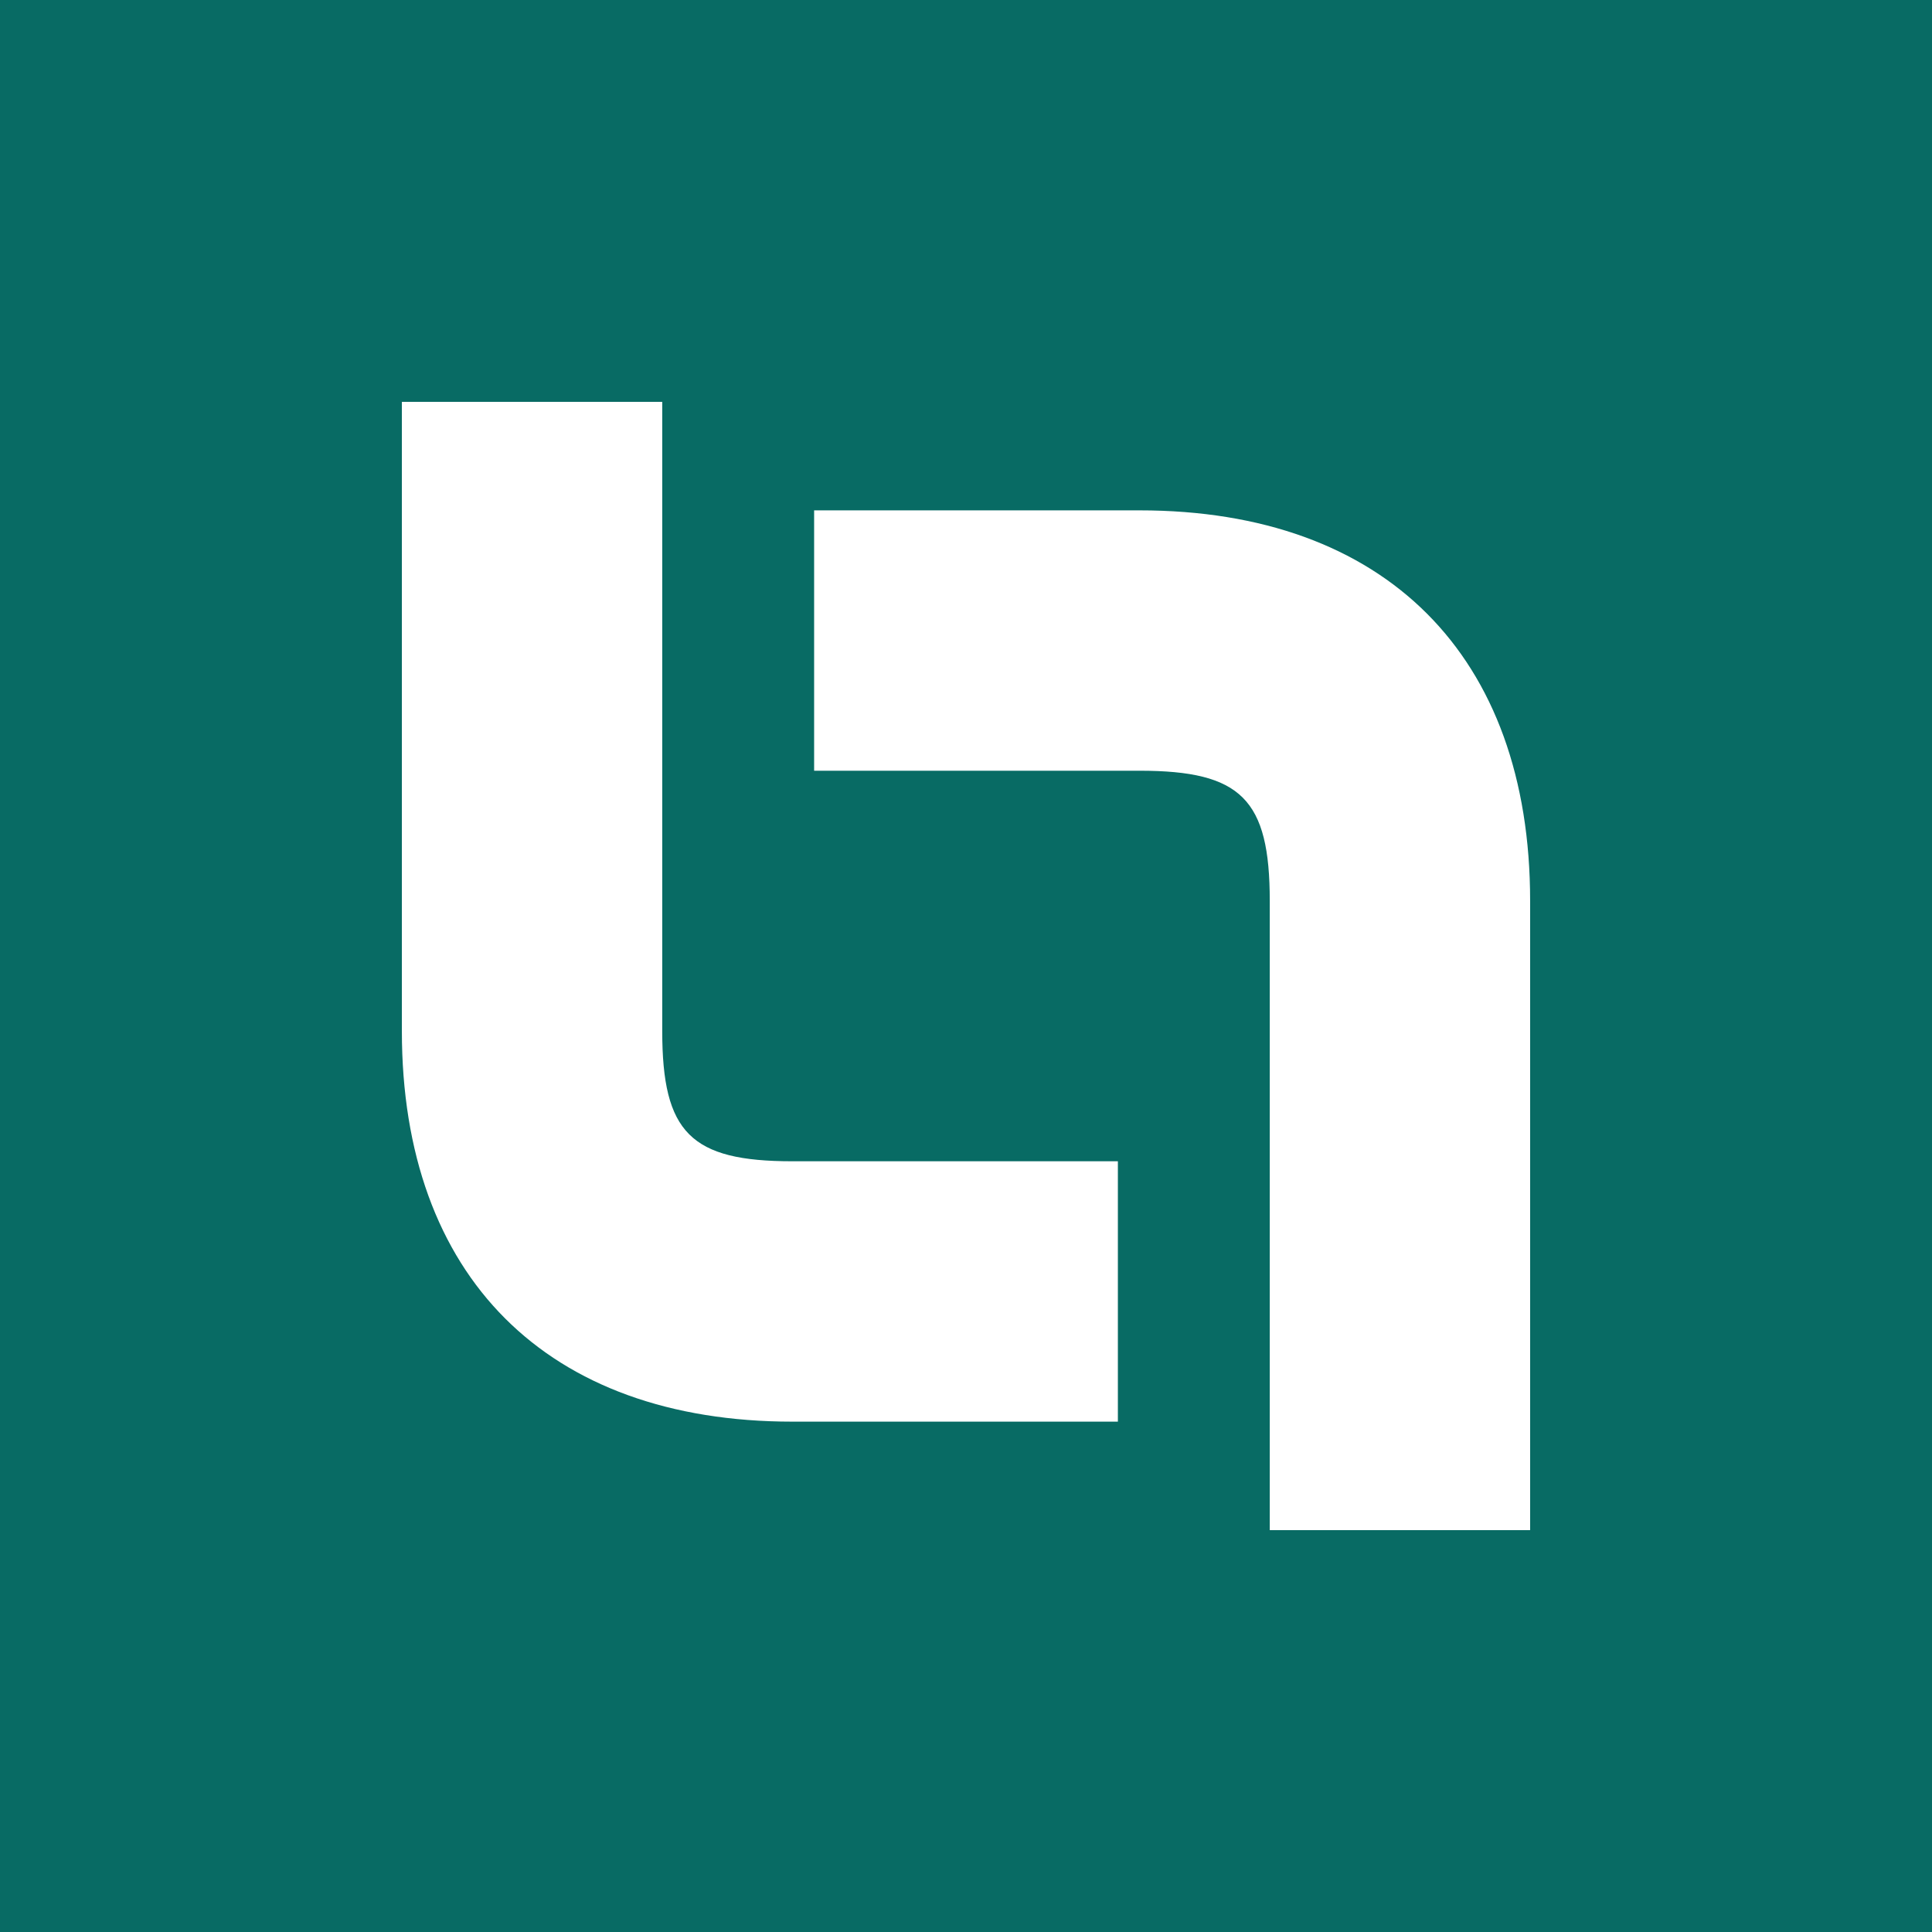
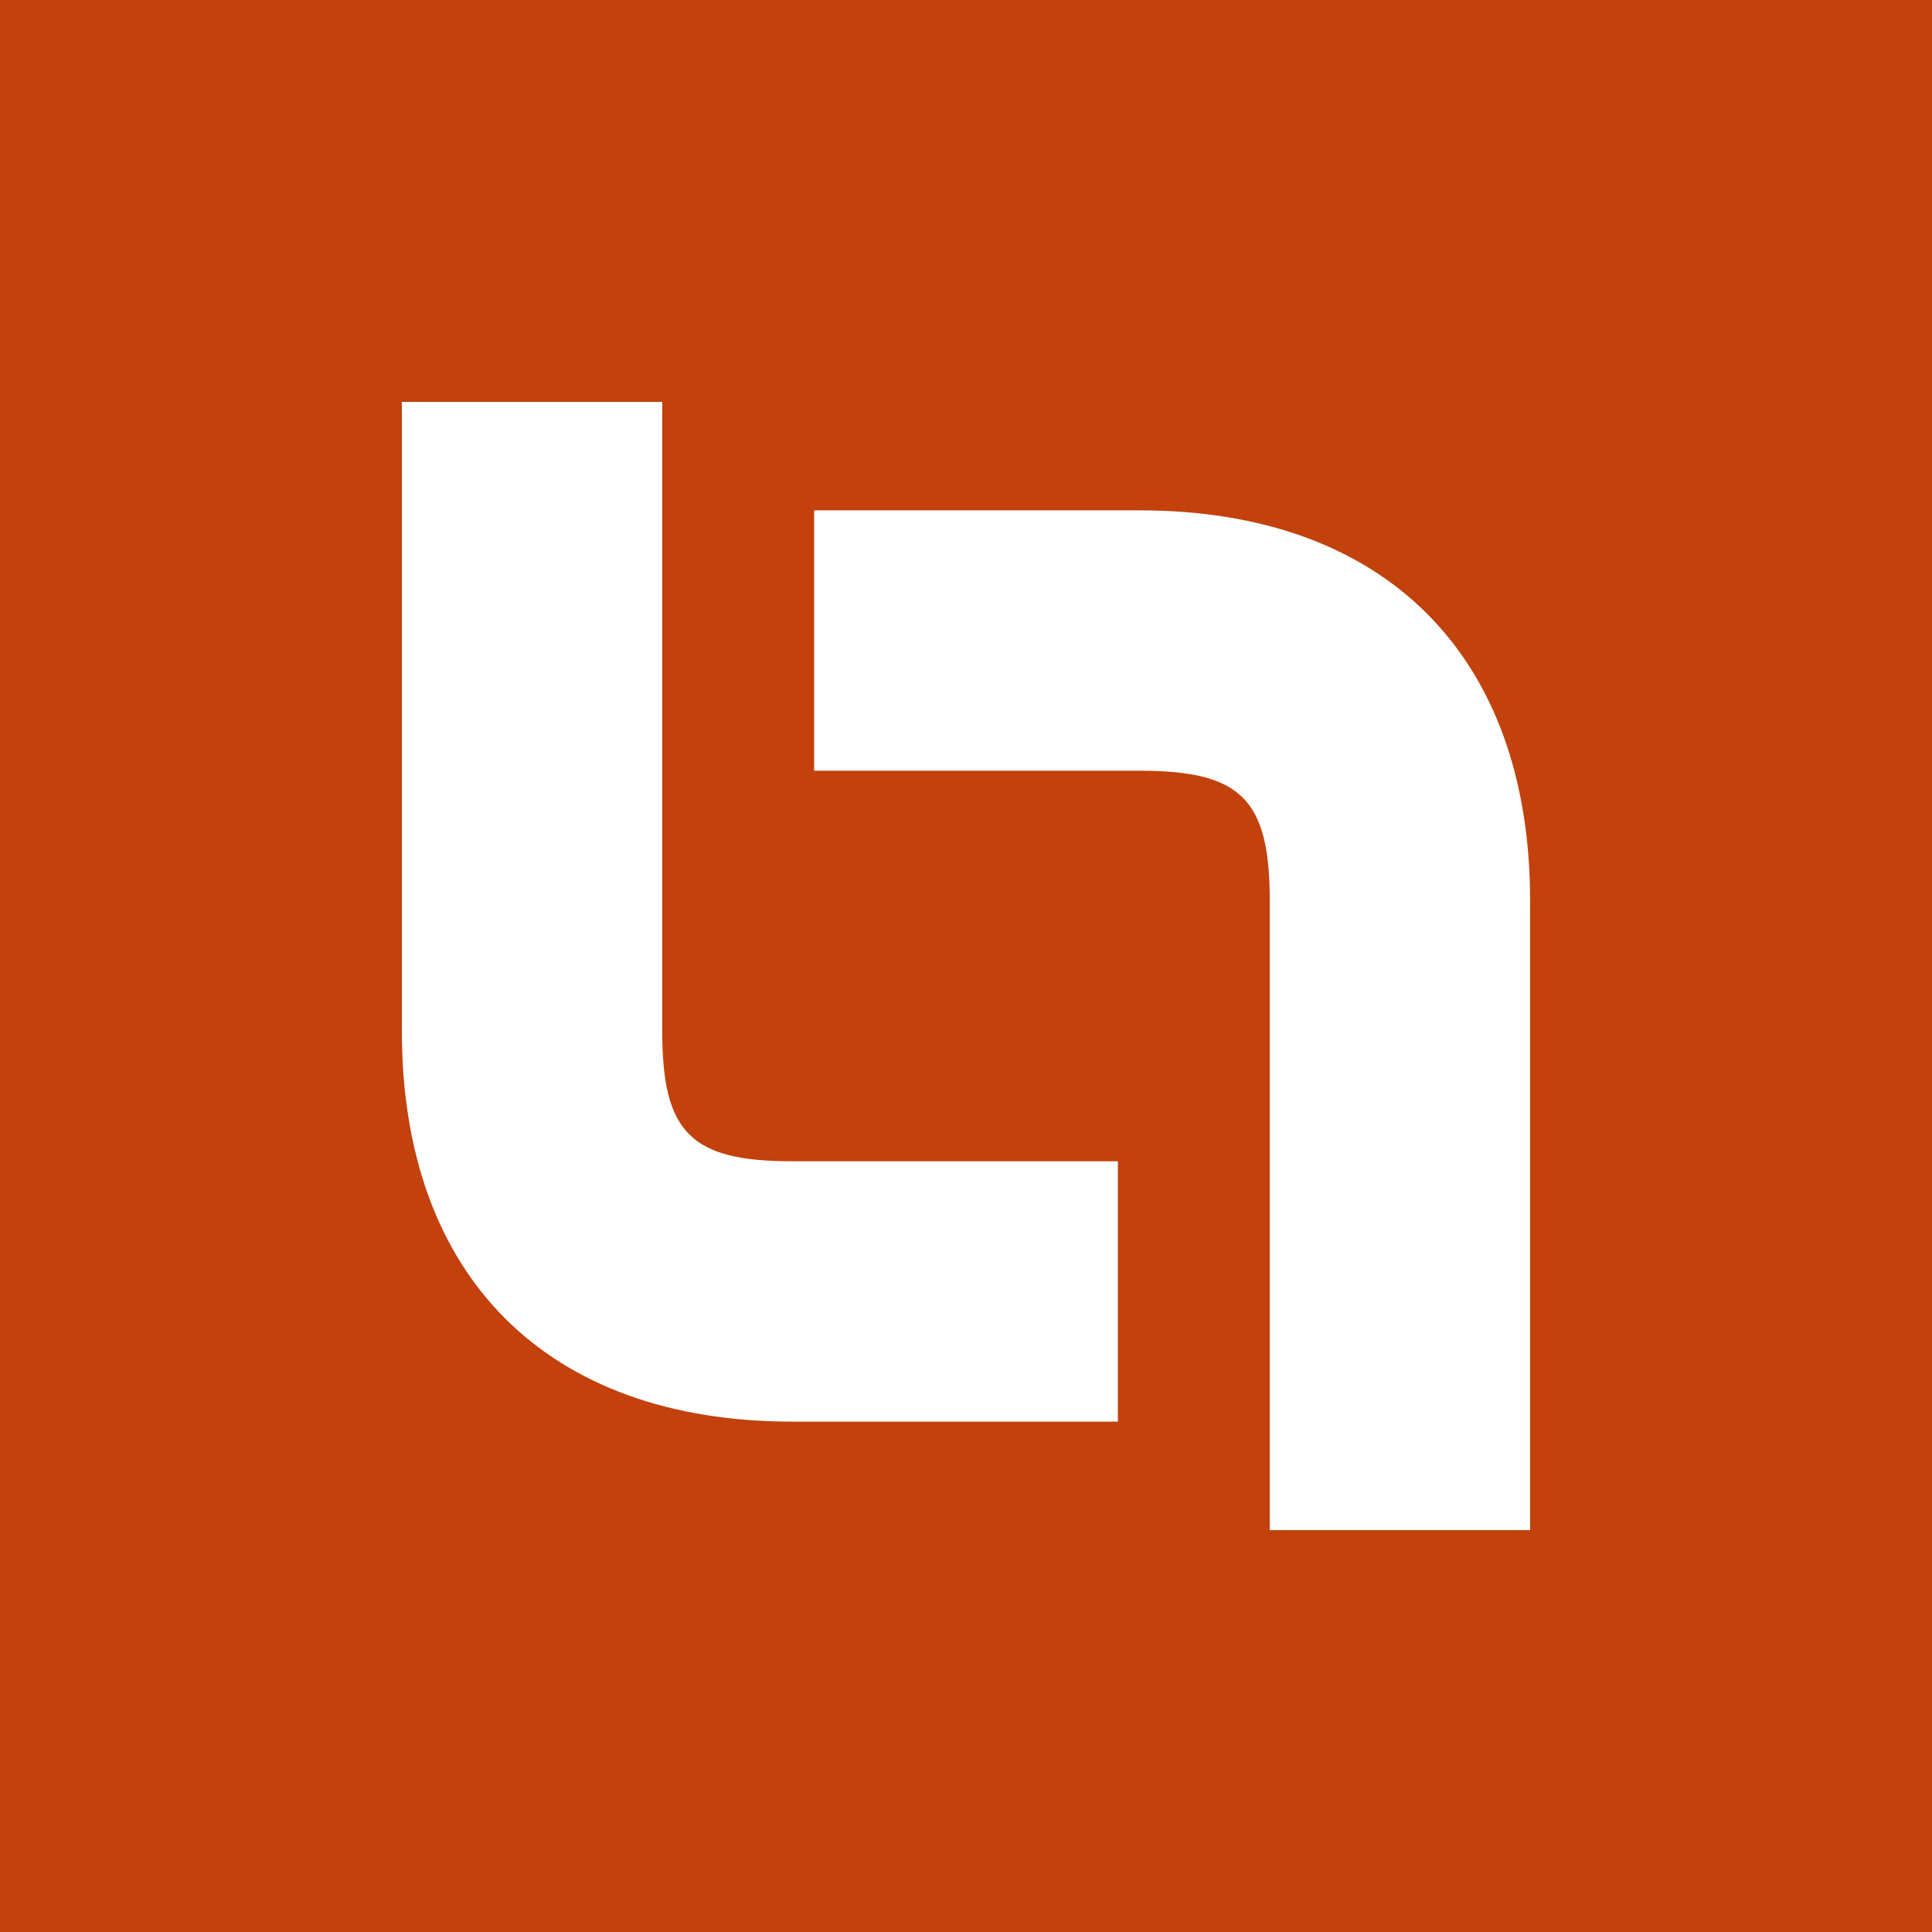
<svg xmlns="http://www.w3.org/2000/svg" width="1024" height="1024" viewBox="0 0 1024 1024" role="img" aria-labelledby="title">
-   <rect width="1024" height="1024" fill="#086B64" />
+   <rect width="1024" height="1024" fill="#C2410C" />
  <g transform="translate(52 52) scale(11.5)">
    <path d="M14 14 L14 43 C14 54.314 20.686 61 32 61 L47 61 L47 49 L32 49 C27.314 49 26 47.686 26 43 L26 14 L14 14 Z M66 66 L66 37 C66 25.686 59.314 19 48 19 L33 19 L33 31 L48 31 C52.686 31 54 32.314 54 37 L54 66 L66 66 Z" fill="#FFFFFF" />
  </g>
</svg>
